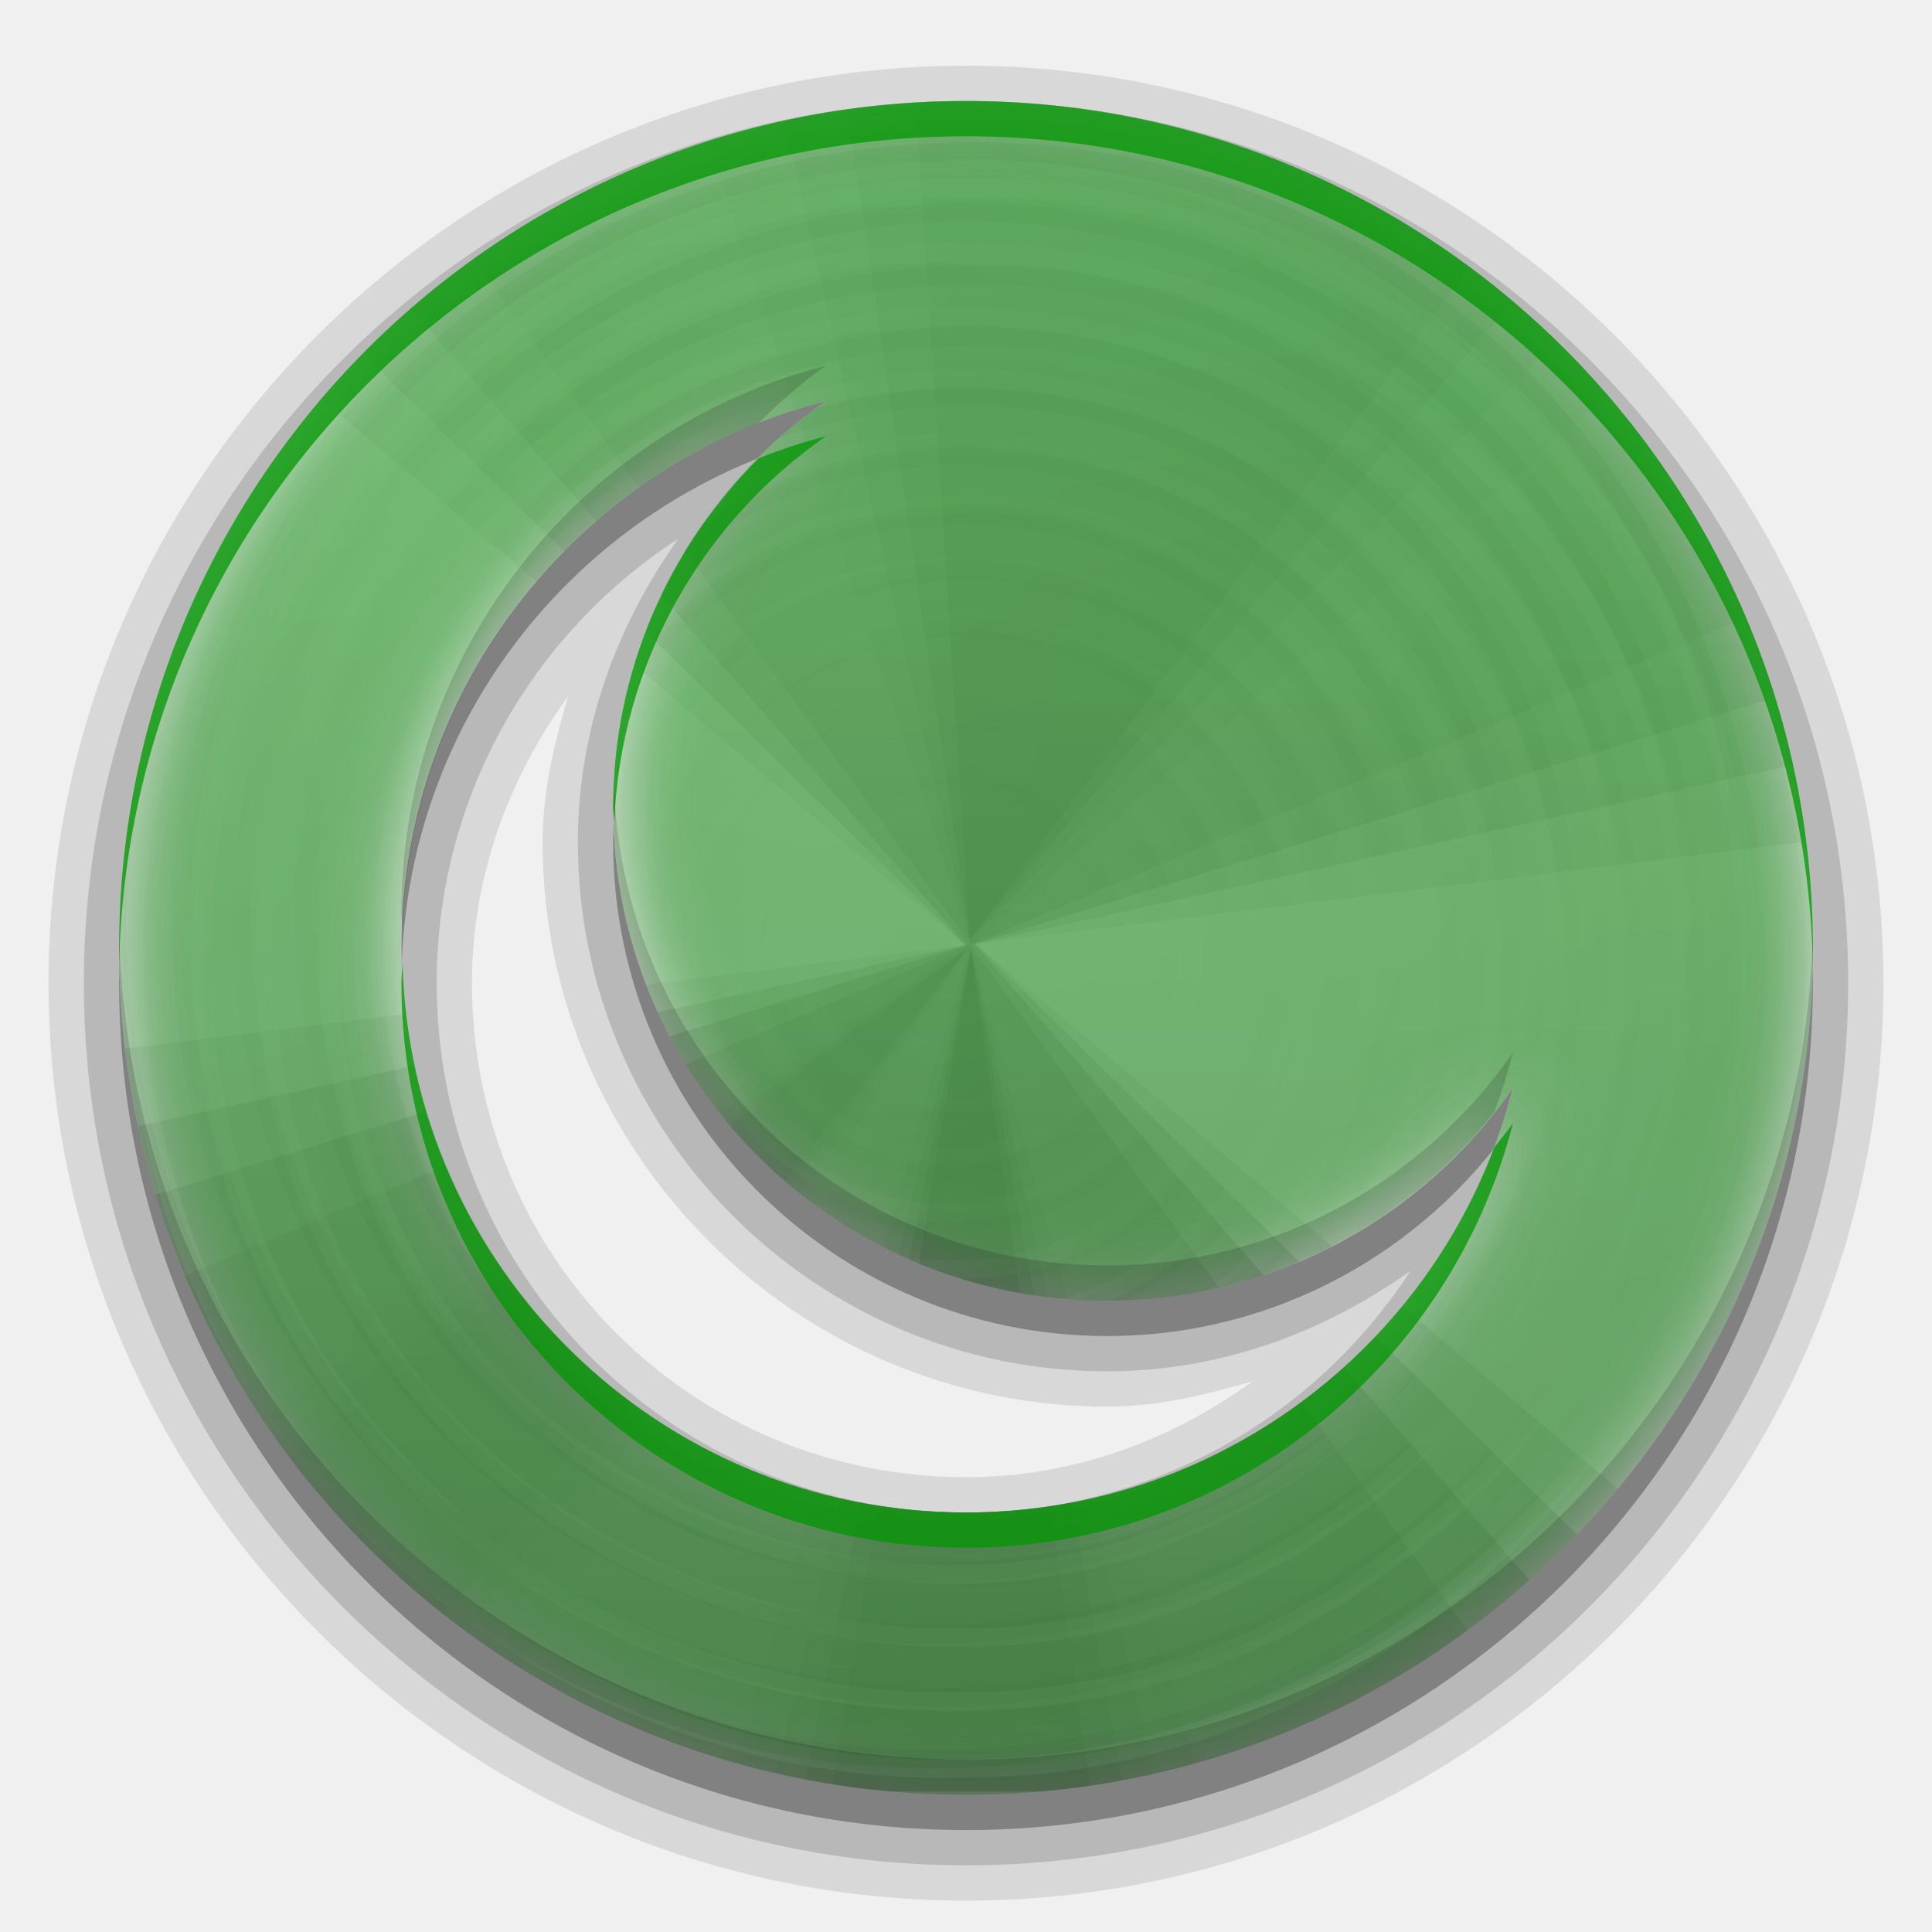
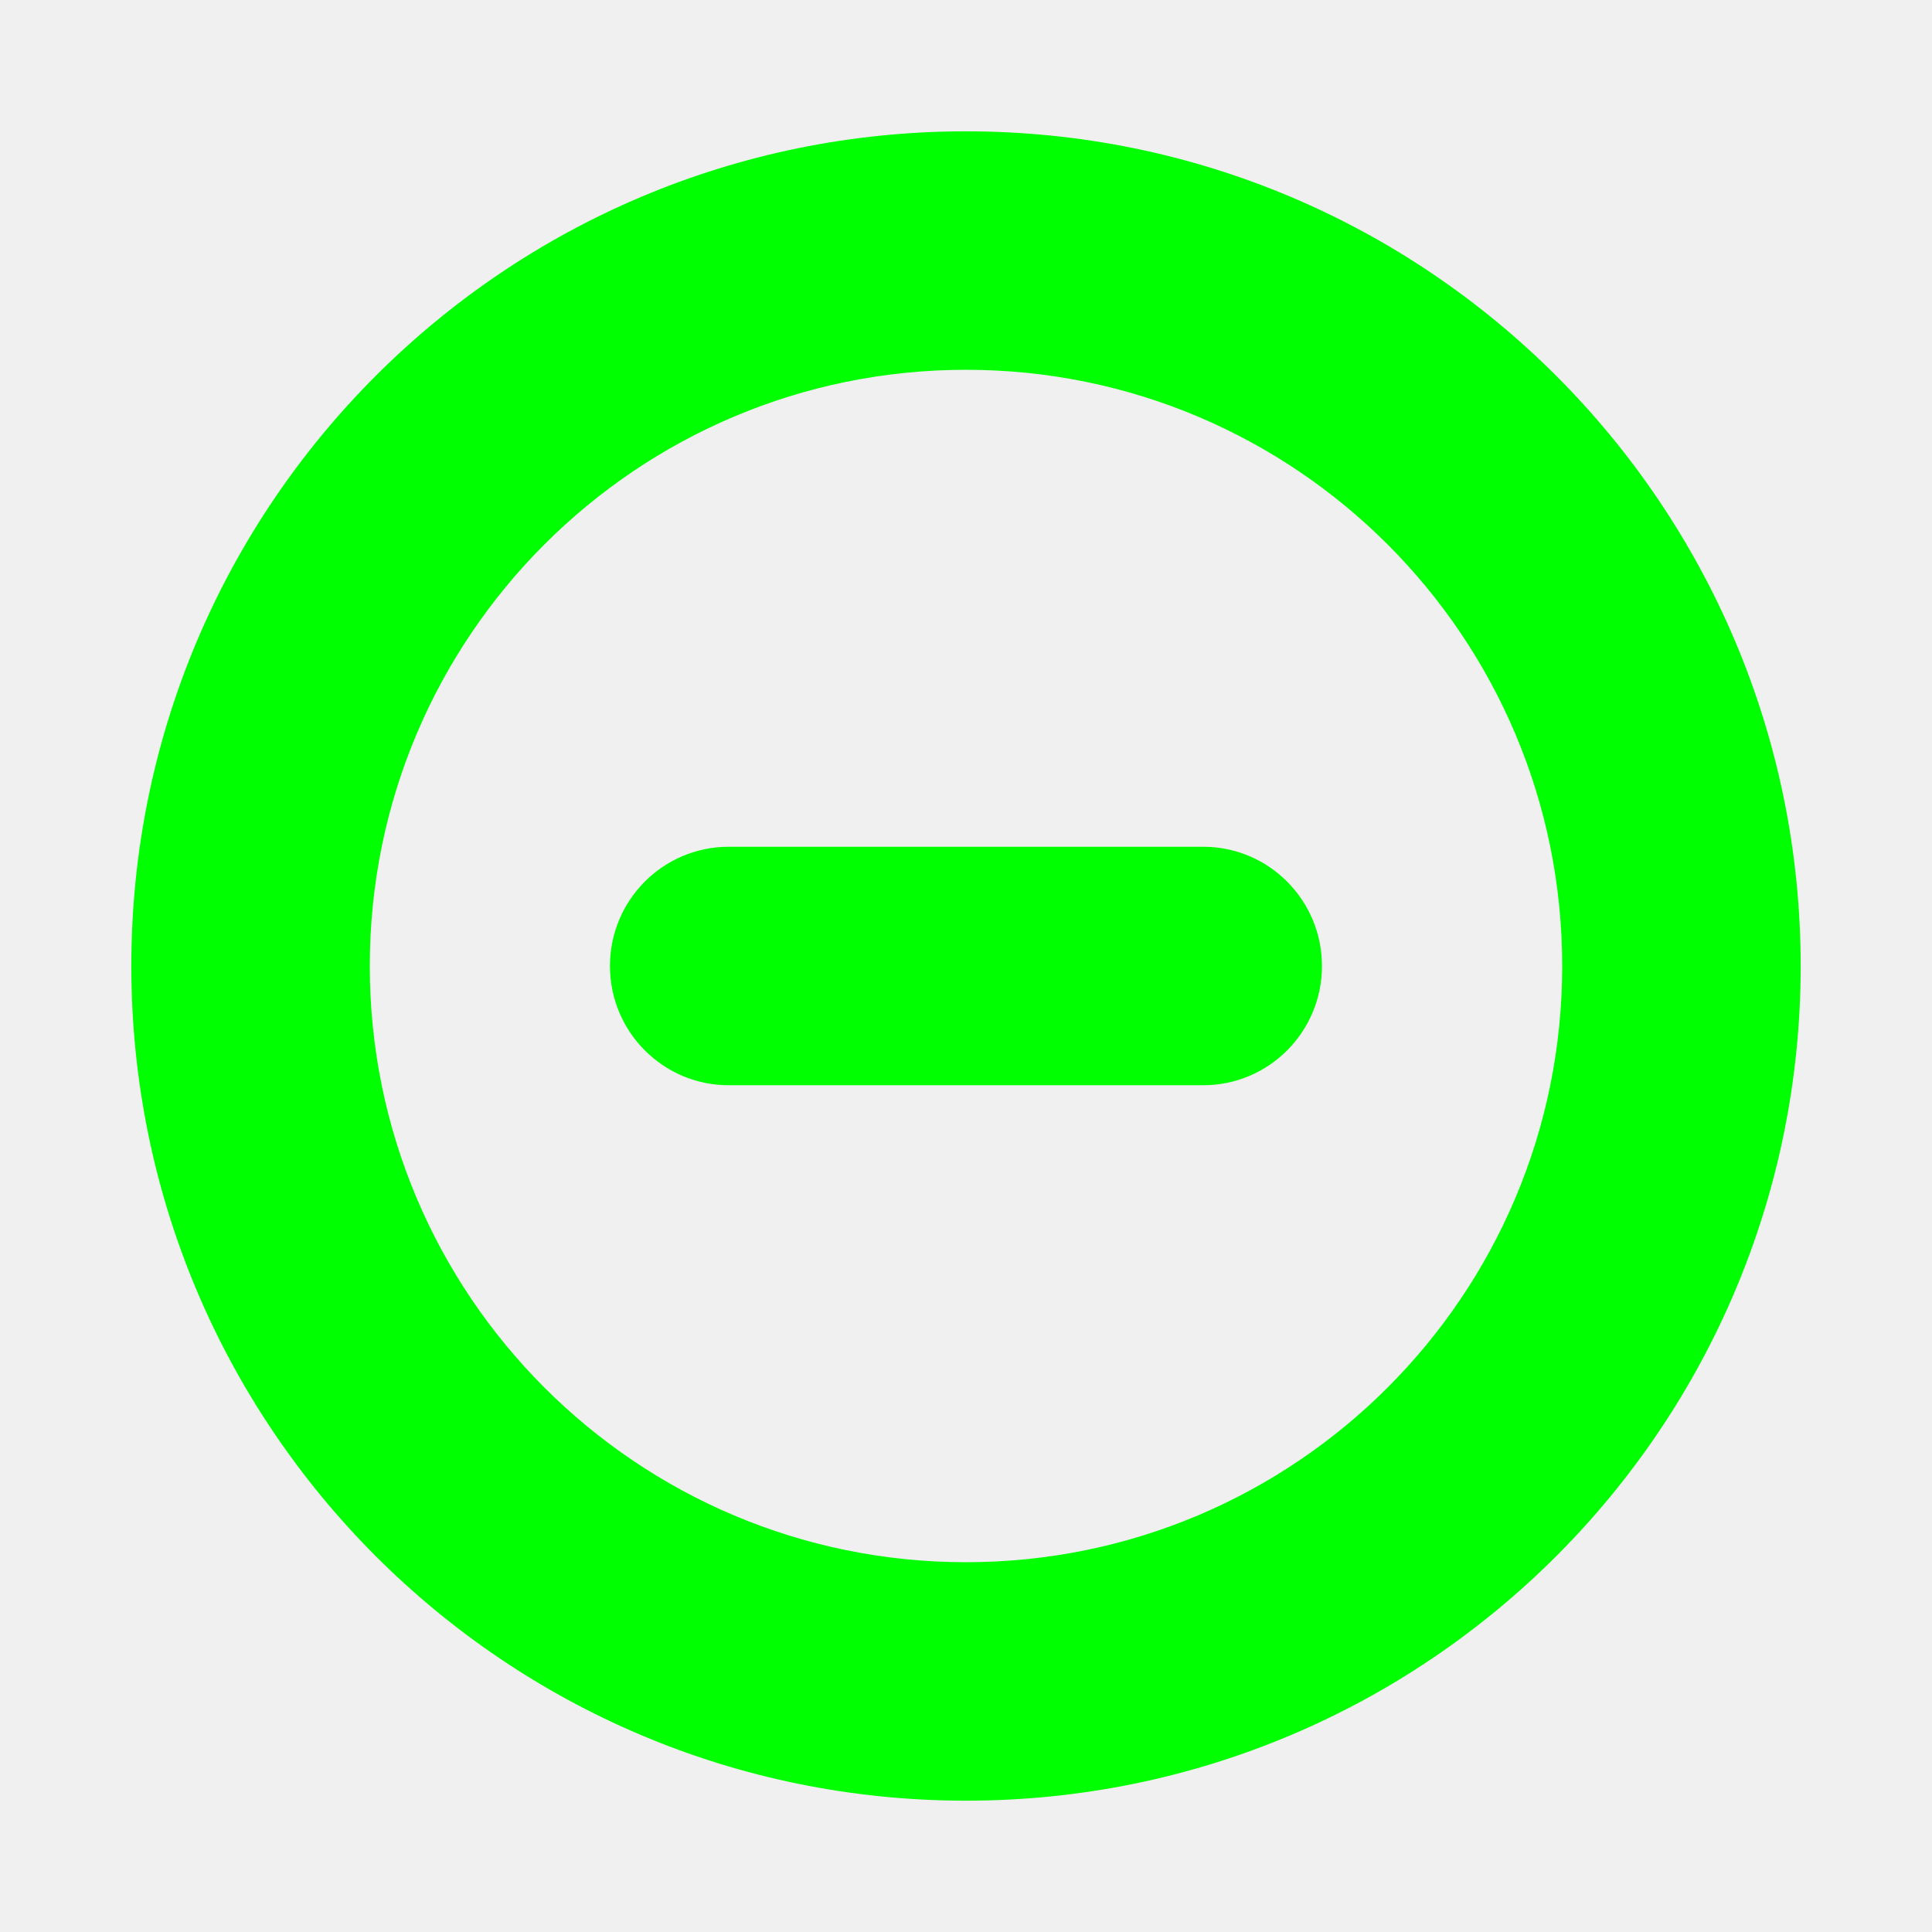
- <svg xmlns="http://www.w3.org/2000/svg" xmlns:xlink="http://www.w3.org/1999/xlink" width="32" height="32" version="1.1" viewBox="0 0 32 32" xml:space="preserve">
+ <svg xmlns="http://www.w3.org/2000/svg" width="32" height="32" version="1.1" xml:space="preserve">
  <defs>
-     <pattern id="pattern4" x="-30.15" y="7.25" patternTransform="matrix(.6 0 0 .6 38.738 17.136)" preserveAspectRatio="xMidYMid" xlink:href="#pattern1" />
-     <linearGradient id="ButtonShadow" x1="45.448" x2="45.448" y1="92.54" y2="7.016" gradientTransform="scale(1.0059 .99417)" gradientUnits="userSpaceOnUse">
-       <stop offset="0" />
-       <stop stop-opacity=".588" offset="1" />
-     </linearGradient>
-     <linearGradient id="linearGradient3737">
-       <stop stop-color="#fff" offset="0" />
-       <stop stop-color="#fff" stop-opacity="0" offset="1" />
-     </linearGradient>
-     <filter id="filter3174" x="-.048" y="-.048" width="1.095" height="1.097" color-interpolation-filters="sRGB">
-       <feGaussianBlur stdDeviation="1.71" />
-     </filter>
-     <linearGradient id="linearGradient3188" x1="36.357" x2="36.357" y1="6" y2="63.893" gradientUnits="userSpaceOnUse" xlink:href="#linearGradient3737" />
-     <filter id="filter3794" x="-.196" y="-.196" width="1.392" height="1.392" color-interpolation-filters="sRGB">
-       <feGaussianBlur stdDeviation="5.28" />
-     </filter>
-     <linearGradient id="linearGradient3613" x1="48" x2="48" y1="20.221" y2="138.66" gradientUnits="userSpaceOnUse" xlink:href="#linearGradient3737" />
-     <radialGradient id="radialGradient3619" cx="48" cy="90.172" r="42" gradientTransform="matrix(1.1573 0 0 .99591 -7.551 .19713)" gradientUnits="userSpaceOnUse" xlink:href="#linearGradient3737" />
-     <clipPath id="clipPath3613">
-       <rect x="6" y="6" width="84" height="84" rx="6" ry="6" fill="#fff" />
-     </clipPath>
-     <linearGradient id="linearGradient3617" x1="48" x2="48" y1="90" y2="5.988" gradientUnits="userSpaceOnUse">
-       <stop stop-color="#8c8c8c" offset="0" />
-       <stop stop-color="#dcdcdc" offset="1" />
-     </linearGradient>
-     <linearGradient id="ButtonShadow-0" x1="45.448" x2="45.448" y1="92.54" y2="7.016" gradientTransform="matrix(1.0059 0 0 .99417 100 0)" gradientUnits="userSpaceOnUse">
-       <stop offset="0" />
-       <stop stop-opacity=".588" offset="1" />
-     </linearGradient>
-     <linearGradient id="linearGradient3780" x1="32.251" x2="32.251" y1="6.132" y2="90.239" gradientTransform="matrix(1.0238 0 0 1.0119 -1.1429 -98.071)" gradientUnits="userSpaceOnUse" xlink:href="#ButtonShadow-0" />
-     <linearGradient id="linearGradient3721" x1="32.251" x2="32.251" y1="6.132" y2="90.239" gradientTransform="translate(0,-97)" gradientUnits="userSpaceOnUse" xlink:href="#ButtonShadow-0" />
-     <clipPath id="clipPath4194-1">
-       <rect x="6" y="6" width="84" height="84" rx="6" ry="6" fill="#f0f" />
-     </clipPath>
-     <linearGradient id="linearGradient4077-0" x1="48.234" x2="126.14" y1="48.047" y2="66.233" gradientUnits="userSpaceOnUse" xlink:href="#linearGradient4071-3" />
-     <linearGradient id="linearGradient4071-3">
-       <stop offset="0" />
-       <stop stop-opacity="0" offset="1" />
-     </linearGradient>
-     <linearGradient id="linearGradient4069-9" x1="48.055" x2="126.67" y1="48.032" y2="62.839" gradientUnits="userSpaceOnUse" xlink:href="#linearGradient4071-3" />
-     <linearGradient id="linearGradient4061-6" x1="47.997" x2="127.05" y1="48.029" y2="60.29" gradientUnits="userSpaceOnUse" xlink:href="#linearGradient4071-3" />
-     <linearGradient id="linearGradient4053-2" x1="47.998" x2="127.42" y1="48.029" y2="57.665" gradientUnits="userSpaceOnUse" xlink:href="#linearGradient4071-3" />
-     <linearGradient id="linearGradient4145-0" x1="48.234" x2="126.14" y1="48.047" y2="66.233" gradientUnits="userSpaceOnUse" xlink:href="#linearGradient3737" />
-     <linearGradient id="linearGradient4137-7" x1="48.055" x2="126.67" y1="48.032" y2="62.839" gradientUnits="userSpaceOnUse" xlink:href="#linearGradient3737" />
-     <linearGradient id="linearGradient4129-8" x1="47.997" x2="127.05" y1="48.029" y2="60.29" gradientUnits="userSpaceOnUse" xlink:href="#linearGradient3737" />
-     <linearGradient id="linearGradient4121-6" x1="47.998" x2="127.42" y1="48.029" y2="57.665" gradientUnits="userSpaceOnUse" xlink:href="#linearGradient3737" />
-     <radialGradient id="radialGradient3619-8" cx="48" cy="90.172" r="42" gradientTransform="matrix(1.1573 0 0 .99591 -7.551 .19713)" gradientUnits="userSpaceOnUse" xlink:href="#linearGradient3737" />
-     <radialGradient id="radialGradient3814-9" cx="48.41" cy="47.598" r="30.64" gradientTransform="matrix(1 0 0 .98496 -30 .71591)" gradientUnits="userSpaceOnUse">
-       <stop stop-color="#fff" stop-opacity="0" offset="0" />
-       <stop stop-color="#fff" offset="1" />
-     </radialGradient>
-     <radialGradient id="radialGradient5008" cx="48.265" cy="47.887" r="28.879" gradientTransform="matrix(1 0 0 1.0138 -30 -.66141)" gradientUnits="userSpaceOnUse">
-       <stop stop-opacity="0" offset="0" />
-       <stop offset="1" />
-     </radialGradient>
-     <pattern id="pattern1" width="92.062" height="91.062" fill="#000000" patternTransform="translate(38.738 17.136)" patternUnits="userSpaceOnUse" preserveAspectRatio="xMidYMid">
-       <g transform="translate(-1.9688 -3.9688)">
-         <g display="none">
-           <rect x="5" y="7" width="86" height="85" rx="6" ry="6" fill="url(#ButtonShadow)" filter="url(#filter3174)" opacity=".9" />
-         </g>
-         <path transform="scale(1,-1)" d="m12-95.031c-5.511 0-10.031 4.52-10.031 10.031v71c0 5.511 4.52 10.031 10.031 10.031h72c5.511 0 10.031-4.52 10.031-10.031v-71c0-5.511-4.52-10.031-10.031-10.031z" fill="url(#linearGradient3780)" opacity=".08" />
-         <path transform="scale(1,-1)" d="m12-94.031c-4.972 0-9.031 4.06-9.031 9.031v71c0 4.972 4.06 9.031 9.031 9.031h72c4.972 0 9.031-4.06 9.031-9.031v-71c0-4.972-4.06-9.031-9.031-9.031z" fill="url(#linearGradient3780)" opacity=".1" />
-         <path transform="scale(1,-1)" d="m12-93c-4.409 0-8 3.591-8 8v71c0 4.409 3.591 8 8 8h72c4.409 0 8-3.591 8-8v-71c0-4.409-3.591-8-8-8z" fill="url(#linearGradient3780)" opacity=".2" />
-         <rect transform="scale(1,-1)" x="5" y="-92" width="86" height="85" rx="7" ry="7" fill="url(#linearGradient3780)" opacity=".3" />
-         <rect transform="scale(1,-1)" x="6" y="-91" width="84" height="84" rx="6" ry="6" fill="url(#linearGradient3721)" opacity=".45" />
-         <g opacity=".9">
-           <rect x="6" y="6" width="84" height="84" rx="6" ry="6" fill="url(#linearGradient3617)" />
-         </g>
-         <g display="none">
-           <rect x="15" y="15" width="66" height="66" rx="12" ry="12" clip-path="url(#clipPath3613)" fill="url(#linearGradient3613)" filter="url(#filter3794)" opacity=".3" stroke="#fff" stroke-linecap="round" stroke-width=".5" />
-         </g>
-         <g>
-           <g clip-path="url(#clipPath4194-1)">
-             <g transform="matrix(.14137 .99272 -1.1652 .12045 96.937 -5.1947)" opacity=".9">
-               <path transform="rotate(-6.2214 47.948 50.203)" d="m108.9 48a60.896 60.896 0 0 1-6.546 27.467l-54.35-27.467z" color="#000000" fill="url(#linearGradient4077-0)" opacity=".05" />
-               <path transform="rotate(-3.7483 47.985 48.898)" d="m108.9 48a60.896 60.896 0 0 1-4.457 22.869l-56.439-22.869z" color="#000000" fill="url(#linearGradient4069-9)" opacity=".07" />
-               <path transform="rotate(-1.898 48 48)" d="m108.9 48a60.896 60.896 0 0 1-3.13 19.272l-57.766-19.272z" color="#000000" fill="url(#linearGradient4061-6)" opacity=".1" />
-               <path d="m108.9 48a60.896 60.896 0 0 1-2.075 15.761l-58.821-15.761z" color="#000000" fill="url(#linearGradient4053-2)" opacity=".1" />
-             </g>
-             <g transform="matrix(1.8327 0 0 1.8327 14.258 -39.234)">
-               <path d="m19.196 49.867c-3.738 2.563-5.605-4.899-1.155-4.812 4.387-0.236 3.979 6.801-0.145 6.615-3.174 0.243-5.099-3.899-3.104-6.285 2.028-2.981 7.171-1.684 7.739 1.817 0.969 3.636-3.157 7.039-6.567 5.523-3.946-1.27-4.49-7.147-1.107-9.366 3.57-2.796 9.392 0.237 9.206 4.758 0.257 4.351-4.689 7.672-8.648 5.935-4.719-1.551-5.692-8.42-1.909-11.473 3.659-3.435 10.363-1.458 11.675 3.359 1.593 4.559-2.064 9.921-6.919 10.009-4.934 0.465-9.383-4.339-8.523-9.226 0.48-5.046 6.044-8.597 10.839-7.043 5.178 1.246 7.964 7.581 5.662 12.315-2.07 5.179-9.066 7.066-13.621 4.002-5.193-3.02-5.926-10.894-1.748-15.071 4.296-4.829 12.904-3.785 16.129 1.74 3.588 5.437 0.746 13.65-5.445 15.695-6.086 2.396-13.647-1.742-14.738-8.236-1.475-6.41 3.513-13.363 10.125-13.809 6.547-0.848 13.055 4.594 13.184 11.238 0.524 6.584-5.016 12.887-11.659 13.025-6.795 0.538-13.3-5.181-13.44-12.038-0.552-7.008 5.346-13.715 12.417-13.857 7.223-0.571 14.129 5.518 14.275 12.799 0.544 7.071-5.078 13.91-12.15 14.606-7.061 1.019-14.41-3.962-15.813-11.012-1.766-7.233 2.791-15.364 10.015-17.38 7.395-2.395 16.204 1.872 18.685 9.293 2.829 7.457-1.115 16.692-8.578 19.625-7.624 3.346-17.458-0.451-20.71-8.154-3.627-7.73 0.028-17.902 7.832-21.439 7.827-3.917 18.336-0.419 22.166 7.477 4.217 7.914 0.889 18.76-7.088 22.891-7.991 4.527-19.171 1.382-23.61-6.665-4.844-8.057-1.898-19.571 6.209-24.326 7.972-5.073 19.561-2.547 24.767 5.319 5.622 7.876 3.599 19.843-4.152 25.573-7.618 6.053-19.659 4.732-25.992-2.575-6.537-7.045-6.348-18.848 0.006-25.943 5.969-7.141 17.094-8.694 25.012-3.988 7.87 4.287 11.778 14.219 9.325 22.775-2.103 8.654-10.4 15.24-19.316 15.262-9.351 0.375-18.515-6.176-20.825-15.313-2.841-9.826 2.376-21.277 11.857-25.283 9.8-4.53 22.58-0.439 27.807 9.041 5.626 9.457 2.708 22.79-6.297 29.089-8.847 6.617-22.359 5.123-29.763-2.992-7.444-7.667-7.989-20.556-1.734-29.099 5.692-8.332 17.147-11.703 26.557-8.288 9.341 3.005 16.04 12.41 15.837 22.219 0.144 10.289-6.982 20.253-16.957 23.048-10.921 3.426-23.853-1.92-28.876-12.274-5.597-10.683-1.901-25.099 8.168-31.749 9.878-6.965 24.558-5.161 32.664 3.725 8.12 8.388 8.871 22.382 2.264 31.88-5.872 9.029-17.788 13.194-28.077 10.261-10.334-2.561-18.453-12.028-19.261-22.667-1.248-11.538 5.842-23.477 16.82-27.472 11.762-4.671 26.426 0.214 32.851 11.167 6.963 11.11 4.254 26.939-5.848 35.24-9.018 7.808-23.123 8.436-33.025 1.904-9.31-5.773-14.27-17.436-12.265-28.168 1.644-10.785 10.062-20.171 20.686-22.756 11.827-3.17 25.393 2.049 31.78 12.56 6.786 10.594 5.379 25.435-2.951 34.783-7.206 8.462-19.472 11.822-30.072 8.71-10.58-2.807-19.155-11.944-21.08-22.747-2.468-12.198 3.355-25.652 14.214-31.864 11.255-6.788 26.724-4.954 36.275 3.999 8.648 7.756 11.835 20.656 8.327 31.654-2.022 6.679-6.326 12.653-12.119 16.565" fill="none" opacity=".2" stroke="url(#radialGradient3814-9)" stroke-width=".479" />
-               <path d="m16.909 49.337c-3.886-1.859 1.369-6.941 3.412-3.237 2.279 3.499-3.707 6.507-5.513 3.024-1.708-2.497 0.786-6.049 3.698-5.541 3.417 0.252 4.794 5.102 2.182 7.233-2.532 2.525-7.293 0.746-7.666-2.781-0.83-3.851 3.749-7.092 7.183-5.362 3.997 1.609 4.268 7.843 0.458 9.838-3.459 2.279-8.543-0.214-8.994-4.298-0.966-4.622 4.226-8.686 8.535-7.023 4.566 1.379 6.125 7.836 2.783 11.205-2.996 3.478-9.147 3.016-11.526-0.939-2.727-3.84-0.888-9.785 3.544-11.399 4.381-2.002 9.948 0.889 10.947 5.574 1.435 4.854-2.455 10.158-7.446 10.512-5.247 0.757-10.124-4.104-9.766-9.309 0.018-5.71 6.15-10.054 11.573-8.6 6.016 1.241 9.248 8.822 6.232 14.102-2.77 5.537-10.88 7.1-15.506 2.977-4.864-3.87-5.051-12.061-0.225-16.044 4.575-4.26 12.667-3.458 16.177 1.772 3.809 4.986 2.422 12.928-2.985 16.191-5.17 3.56-12.99 1.996-16.261-3.407-3.672-5.337-2.056-13.409 3.521-16.782 5.505-3.785 13.829-2.118 17.306 3.635 3.902 5.674 2.172 14.252-3.751 17.832-5.561 3.808-13.862 2.43-17.795-3.06-4.194-5.327-3.586-13.743 1.549-18.248 5.114-4.89 13.972-5.004 19.064-0.015 5.486 4.948 6.159 14.227 1.23 19.795-4.794 5.872-14.268 7.015-20.228 2.265-6.377-4.685-7.925-14.583-3.13-20.921 4.639-6.658 14.748-8.484 21.367-3.742 6.944 4.58 9.058 14.893 4.38 21.797-4.51 7.232-15.018 9.646-22.208 5.044-7.523-4.426-10.247-15.123-5.733-22.6 4.33-7.816 15.206-10.862 22.972-6.449 7.964 4.151 11.391 14.89 7.392 22.912-3.811 8.37-14.622 12.392-23.021 8.735-8.602-3.394-13.236-13.932-10.232-22.617 2.692-8.728 12.496-14.181 21.356-12.323 8.714 1.52 15.279 9.938 15.168 18.692 0.211 8.514-6.106 16.451-14.314 18.497-8.122 2.381-17.486-1.318-21.74-8.646-4.752-7.518-3.715-18.174 2.708-24.417 6.737-7.007 18.641-8.155 26.444-2.255 8.385 5.913 11.091 18.376 5.772 27.183-5.11 9.125-17.471 13.059-26.935 8.64-9.65-4.137-14.841-15.968-11.681-25.919 2.773-9.77 13.122-16.343 23.126-15.255 9.563 0.726 17.78 8.552 19.442 17.919 1.965 9.116-2.592 19.099-10.762 23.593-8.4 5.007-19.988 3.878-27.028-3.004-8.009-7.36-9.754-20.545-3.619-29.599 6.133-9.683 19.755-13.491 30.012-8.364 10.426 4.82 15.918 17.76 12.456 28.655-3.045 10.669-14.206 17.938-25.163 17.013-10.221-0.542-19.312-8.37-21.788-18.233-2.803-9.722 1.131-20.904 9.504-26.624 8.903-6.51 22.099-6.348 30.604 0.789 9.434 7.461 12.381 21.852 6.42 32.345-5.835 11.01-20.151 16.303-31.784 11.932-10.711-3.712-17.931-15.023-17.261-26.277 0.327-10.406 7.57-20.031 17.356-23.48 9.658-3.772 21.383-1.303 28.559 6.212 8.229 8.228 10.38 21.874 4.764 32.125-5.495 10.619-18.378 16.514-30.03 14.1-10.389-1.91-18.983-10.409-21.459-20.612-2.717-10.041 0.728-21.441 8.705-28.16 8.867-7.828 22.708-9.428 32.98-3.442 10.935 6.038 16.776 19.641 13.946 31.757-2.274 10.804-11.377 19.557-22.096 21.895-6.458 1.51-13.42 0.806-19.393-2.103" fill="none" opacity=".1" stroke="url(#radialGradient5008)" stroke-width=".479" />
-             </g>
-             <g transform="matrix(1.0628 -.13088 -.7401 3.2275 32.525 -100.67)" opacity=".9">
-               <path transform="rotate(-6.2214 47.948 50.203)" d="m108.9 48a60.896 60.896 0 0 1-6.546 27.467l-54.35-27.467z" color="#000000" fill="url(#linearGradient4145-0)" opacity=".2" />
-               <path transform="rotate(-3.7483 47.985 48.898)" d="m108.9 48a60.896 60.896 0 0 1-4.457 22.869l-56.439-22.869z" color="#000000" fill="url(#linearGradient4137-7)" opacity=".4" />
-               <path transform="rotate(-1.898 48 48)" d="m108.9 48a60.896 60.896 0 0 1-3.13 19.272l-57.766-19.272z" color="#000000" fill="url(#linearGradient4129-8)" opacity=".6" />
-               <path d="m108.9 48a60.896 60.896 0 0 1-2.075 15.761l-58.821-15.761z" color="#000000" fill="url(#linearGradient4121-6)" opacity=".8" />
-             </g>
-             <g transform="rotate(128.08 47.761 48)" opacity=".5">
-               <path transform="rotate(-6.2214 47.948 50.203)" d="m108.9 48a60.896 60.896 0 0 1-6.546 27.467l-54.35-27.467z" color="#000000" fill="url(#linearGradient4077-0)" opacity=".05" />
-               <path transform="rotate(-3.7483 47.985 48.898)" d="m108.9 48a60.896 60.896 0 0 1-4.457 22.869l-56.439-22.869z" color="#000000" fill="url(#linearGradient4069-9)" opacity=".07" />
-               <path transform="rotate(-1.898 48 48)" d="m108.9 48a60.896 60.896 0 0 1-3.13 19.272l-57.766-19.272z" color="#000000" fill="url(#linearGradient4061-6)" opacity=".1" />
-               <path d="m108.9 48a60.896 60.896 0 0 1-2.075 15.761l-58.821-15.761z" color="#000000" fill="url(#linearGradient4053-2)" opacity=".1" />
-             </g>
-             <g transform="matrix(-.068172 -1.046 2.7107 .60163 -79.095 69.08)" opacity=".8">
-               <path transform="rotate(-6.2214 47.948 50.203)" d="m108.9 48a60.896 60.896 0 0 1-6.546 27.467l-54.35-27.467z" color="#000000" fill="url(#linearGradient4077-0)" opacity=".05" />
-               <path transform="rotate(-3.7483 47.985 48.898)" d="m108.9 48a60.896 60.896 0 0 1-4.457 22.869l-56.439-22.869z" color="#000000" fill="url(#linearGradient4069-9)" opacity=".07" />
-               <path transform="rotate(-1.898 48 48)" d="m108.9 48a60.896 60.896 0 0 1-3.13 19.272l-57.766-19.272z" color="#000000" fill="url(#linearGradient4061-6)" opacity=".1" />
-               <path d="m108.9 48a60.896 60.896 0 0 1-2.075 15.761l-58.821-15.761z" color="#000000" fill="url(#linearGradient4053-2)" opacity=".1" />
-             </g>
-             <g transform="matrix(-1.0628 .13088 .7401 -3.2275 62.997 196.67)" opacity=".9">
-               <path transform="rotate(-6.2214 47.948 50.203)" d="m108.9 48a60.896 60.896 0 0 1-6.546 27.467l-54.35-27.467z" color="#000000" fill="url(#linearGradient4145-0)" opacity=".2" />
-               <path transform="rotate(-3.7483 47.985 48.898)" d="m108.9 48a60.896 60.896 0 0 1-4.457 22.869l-56.439-22.869z" color="#000000" fill="url(#linearGradient4137-7)" opacity=".4" />
-               <path transform="rotate(-1.898 48 48)" d="m108.9 48a60.896 60.896 0 0 1-3.13 19.272l-57.766-19.272z" color="#000000" fill="url(#linearGradient4129-8)" opacity=".6" />
-               <path d="m108.9 48a60.896 60.896 0 0 1-2.075 15.761l-58.821-15.761z" color="#000000" fill="url(#linearGradient4121-6)" opacity=".8" />
-             </g>
-           </g>
-         </g>
-         <g>
-           <path d="m12 90c-3.324 0-6-2.676-6-6v-72c0-0.335 0.041-0.651 0.094-0.969 0.049-0.296 0.097-0.597 0.188-0.875 0.01-0.03 0.021-0.064 0.031-0.094 0.099-0.288 0.235-0.547 0.375-0.812 0.145-0.274 0.316-0.536 0.5-0.781s0.374-0.473 0.594-0.688c0.44-0.428 0.943-0.815 1.5-1.094 0.279-0.14 0.573-0.247 0.875-0.344-0.256 0.1-0.487 0.236-0.719 0.375-0.007 0.004-0.024-0.004-0.031 0-0.032 0.019-0.062 0.043-0.094 0.062-0.12 0.077-0.231 0.164-0.344 0.25-0.106 0.081-0.213 0.161-0.312 0.25-0.178 0.161-0.347 0.345-0.5 0.531-0.108 0.13-0.218 0.265-0.312 0.406-0.025 0.038-0.038 0.086-0.062 0.125-0.065 0.103-0.13 0.205-0.188 0.312-0.101 0.195-0.206 0.416-0.281 0.625-0.008 0.022-0.024 0.041-0.031 0.062-0.032 0.092-0.036 0.187-0.062 0.281-0.03 0.107-0.07 0.203-0.094 0.312-0.073 0.342-0.125 0.698-0.125 1.062v72c0 2.782 2.218 5 5 5h72c2.782 0 5-2.218 5-5v-72c0-0.364-0.052-0.721-0.125-1.062-0.044-0.207-0.088-0.398-0.156-0.594-0.008-0.022-0.023-0.041-0.031-0.062-0.063-0.174-0.138-0.367-0.219-0.531-0.042-0.083-0.079-0.17-0.125-0.25-0.055-0.097-0.127-0.188-0.188-0.281-0.094-0.141-0.205-0.276-0.312-0.406-0.143-0.174-0.303-0.347-0.469-0.5-0.011-0.01-0.02-0.021-0.031-0.031-0.138-0.126-0.285-0.234-0.438-0.344-0.103-0.073-0.204-0.153-0.312-0.219-0.007-0.004-0.024 0.004-0.031 0-0.232-0.139-0.463-0.275-0.719-0.375 0.302 0.097 0.596 0.204 0.875 0.344 0.557 0.279 1.06 0.666 1.5 1.094 0.22 0.214 0.409 0.442 0.594 0.688s0.355 0.508 0.5 0.781c0.14 0.265 0.276 0.525 0.375 0.812 0.01 0.031 0.021 0.063 0.031 0.094 0.09 0.278 0.139 0.579 0.188 0.875 0.052 0.318 0.094 0.634 0.094 0.969v72c0 3.324-2.676 6-6 6z" display="none" fill="url(#radialGradient3619)" opacity=".25" />
-           <path d="m12 6c-3.324 0-6 2.676-6 6v72c0 0.335 0.041 0.651 0.094 0.969 0.049 0.296 0.097 0.597 0.188 0.875 0.01 0.03 0.021 0.064 0.031 0.094 0.099 0.288 0.235 0.547 0.375 0.812 0.145 0.274 0.316 0.536 0.5 0.781s0.374 0.473 0.594 0.688c0.44 0.428 0.943 0.815 1.5 1.094 0.279 0.14 0.573 0.247 0.875 0.344-0.256-0.1-0.487-0.236-0.719-0.375-0.007-0.004-0.024 0.004-0.031 0-0.032-0.019-0.062-0.043-0.094-0.062-0.12-0.077-0.231-0.164-0.344-0.25-0.106-0.081-0.213-0.161-0.312-0.25-0.178-0.161-0.347-0.345-0.5-0.531-0.108-0.13-0.218-0.265-0.312-0.406-0.025-0.038-0.038-0.086-0.062-0.125-0.065-0.103-0.13-0.205-0.188-0.312-0.101-0.195-0.206-0.416-0.281-0.625-8e-3 -0.022-0.024-0.041-0.031-0.062-0.032-0.092-0.036-0.187-0.062-0.281-0.03-0.107-0.07-0.203-0.094-0.312-0.073-0.342-0.125-0.698-0.125-1.062v-72c0-2.782 2.218-5 5-5h72c2.782 0 5 2.218 5 5v72c0 0.364-0.052 0.721-0.125 1.062-0.044 0.207-0.088 0.398-0.156 0.594-8e-3 0.022-0.023 0.041-0.031 0.062-0.063 0.174-0.138 0.367-0.219 0.531-0.042 0.083-0.079 0.17-0.125 0.25-0.055 0.097-0.127 0.188-0.188 0.281-0.094 0.141-0.205 0.276-0.312 0.406-0.143 0.174-0.303 0.347-0.469 0.5-0.011 0.01-0.02 0.021-0.031 0.031-0.138 0.126-0.285 0.234-0.438 0.344-0.103 0.073-0.204 0.153-0.312 0.219-7e-3 0.004-0.024-0.004-0.031 0-0.232 0.139-0.463 0.275-0.719 0.375 0.302-0.097 0.596-0.204 0.875-0.344 0.557-0.279 1.06-0.666 1.5-1.094 0.22-0.214 0.409-0.442 0.594-0.688s0.355-0.508 0.5-0.781c0.14-0.265 0.276-0.525 0.375-0.812 0.01-0.031 0.021-0.063 0.031-0.094 0.09-0.278 0.139-0.579 0.188-0.875 0.052-0.318 0.094-0.634 0.094-0.969v-72c0-3.324-2.676-6-6-6z" display="none" fill="url(#linearGradient3188)" opacity=".5" />
-           <path d="m12 6c-3.324 0-6 2.676-6 6v72c0 0.335 0.041 0.651 0.094 0.969 0.049 0.296 0.097 0.597 0.188 0.875 0.01 0.03 0.021 0.064 0.031 0.094 0.099 0.288 0.235 0.547 0.375 0.812 0.145 0.274 0.316 0.536 0.5 0.781s0.374 0.473 0.594 0.688c0.44 0.428 0.943 0.815 1.5 1.094 0.279 0.14 0.573 0.247 0.875 0.344-0.256-0.1-0.487-0.236-0.719-0.375-0.007-0.004-0.024 0.004-0.031 0-0.032-0.019-0.062-0.043-0.094-0.062-0.12-0.077-0.231-0.164-0.344-0.25-0.106-0.081-0.213-0.161-0.312-0.25-0.178-0.161-0.347-0.345-0.5-0.531-0.108-0.13-0.218-0.265-0.312-0.406-0.025-0.038-0.038-0.086-0.062-0.125-0.065-0.103-0.13-0.205-0.188-0.312-0.101-0.195-0.206-0.416-0.281-0.625-0.008-0.022-0.024-0.041-0.031-0.062-0.032-0.092-0.036-0.187-0.062-0.281-0.03-0.107-0.07-0.203-0.094-0.312-0.073-0.342-0.125-0.698-0.125-1.062v-72c0-2.782 2.218-5 5-5h72c2.782 0 5 2.218 5 5v72c0 0.364-0.052 0.721-0.125 1.062-0.044 0.207-0.088 0.398-0.156 0.594-0.008 0.022-0.023 0.041-0.031 0.062-0.063 0.174-0.138 0.367-0.219 0.531-0.042 0.083-0.079 0.17-0.125 0.25-0.055 0.097-0.127 0.188-0.188 0.281-0.094 0.141-0.205 0.276-0.312 0.406-0.143 0.174-0.303 0.347-0.469 0.5-0.011 0.01-0.02 0.021-0.031 0.031-0.138 0.126-0.285 0.234-0.438 0.344-0.103 0.073-0.204 0.153-0.312 0.219-0.007 0.004-0.024-0.004-0.031 0-0.232 0.139-0.463 0.275-0.719 0.375 0.302-0.097 0.596-0.204 0.875-0.344 0.557-0.279 1.06-0.666 1.5-1.094 0.22-0.214 0.409-0.442 0.594-0.688s0.355-0.508 0.5-0.781c0.14-0.265 0.276-0.525 0.375-0.812 0.01-0.031 0.021-0.063 0.031-0.094 0.09-0.278 0.139-0.579 0.188-0.875 0.052-0.318 0.094-0.634 0.094-0.969v-72c0-3.324-2.676-6-6-6z" fill="url(#linearGradient3188)" opacity=".5" />
-           <path d="m12 90c-3.324 0-6-2.676-6-6v-72c0-0.335 0.041-0.651 0.094-0.969 0.049-0.296 0.097-0.597 0.188-0.875 0.01-0.03 0.021-0.064 0.031-0.094 0.099-0.288 0.235-0.547 0.375-0.812 0.145-0.274 0.316-0.536 0.5-0.781s0.374-0.473 0.594-0.688c0.44-0.428 0.943-0.815 1.5-1.094 0.279-0.14 0.573-0.247 0.875-0.344-0.256 0.1-0.487 0.236-0.719 0.375-0.007 0.004-0.024-0.004-0.031 0-0.032 0.019-0.062 0.043-0.094 0.062-0.12 0.077-0.231 0.164-0.344 0.25-0.106 0.081-0.213 0.161-0.312 0.25-0.178 0.161-0.347 0.345-0.5 0.531-0.108 0.13-0.218 0.265-0.312 0.406-0.025 0.038-0.038 0.086-0.062 0.125-0.065 0.103-0.13 0.205-0.188 0.312-0.101 0.195-0.206 0.416-0.281 0.625-0.008 0.022-0.024 0.041-0.031 0.062-0.032 0.092-0.036 0.187-0.062 0.281-0.03 0.107-0.07 0.203-0.094 0.312-0.073 0.342-0.125 0.698-0.125 1.062v72c0 2.782 2.218 5 5 5h72c2.782 0 5-2.218 5-5v-72c0-0.364-0.052-0.721-0.125-1.062-0.044-0.207-0.088-0.398-0.156-0.594-0.008-0.022-0.023-0.041-0.031-0.062-0.063-0.174-0.138-0.367-0.219-0.531-0.042-0.083-0.079-0.17-0.125-0.25-0.055-0.097-0.127-0.188-0.188-0.281-0.094-0.141-0.205-0.276-0.312-0.406-0.143-0.174-0.303-0.347-0.469-0.5-0.011-0.01-0.02-0.021-0.031-0.031-0.138-0.126-0.285-0.234-0.438-0.344-0.103-0.073-0.204-0.153-0.312-0.219-0.007-0.004-0.024 0.004-0.031 0-0.232-0.139-0.463-0.275-0.719-0.375 0.302 0.097 0.596 0.204 0.875 0.344 0.557 0.279 1.06 0.666 1.5 1.094 0.22 0.214 0.409 0.442 0.594 0.688s0.355 0.508 0.5 0.781c0.14 0.265 0.276 0.525 0.375 0.812 0.01 0.031 0.021 0.063 0.031 0.094 0.09 0.278 0.139 0.579 0.188 0.875 0.052 0.318 0.094 0.634 0.094 0.969v72c0 3.324-2.676 6-6 6z" fill="url(#radialGradient3619-8)" opacity=".2" />
-         </g>
-       </g>
-     </pattern>
-     <linearGradient id="linearGradient3728" x1="56" x2="56" y1="72" y2="24" gradientUnits="userSpaceOnUse">
-       <stop stop-color="#006500" offset="0" />
-       <stop stop-color="#008e00" offset="1" />
-     </linearGradient>
-     <filter id="filter8" x="-.4" y="-.4" width="1.8" height="1.8" color-interpolation-filters="sRGB">
-       <feBlend in2="SourceGraphic" result="result3" />
-       <feComposite in2="result3" k2="1" operator="arithmetic" result="result4" />
-       <feColorMatrix in="result4" result="result0" values="1 0 0 0 0 0 1 0 0 0 0 0 1 0 0 0 0 0 0.85 0 " />
-       <feGaussianBlur in="SourceAlpha" stdDeviation="7" />
-       <feSpecularLighting result="result1" specularExponent="25" surfaceScale="5">
-         <feDistantLight azimuth="225" elevation="50" />
-       </feSpecularLighting>
-       <feComposite in2="result0" k1="0.5" k2="1" k3="0.5" operator="arithmetic" />
-       <feComposite in2="result0" operator="atop" result="result2" />
-       <feGaussianBlur in="result2" stdDeviation="1" />
-       <feComposite in2="SourceGraphic" operator="in" />
-     </filter>
+     <style id="current-color-scheme" type="text/css">.ColorScheme-Text { color:#444444; } .ColorScheme-Highlight { color:#4285f4; } .ColorScheme-NeutralText { color:#ff9800; } .ColorScheme-PositiveText { color:#4caf50; } .ColorScheme-NegativeText { color:#f44336; }</style>
+     <style type="text/css">.ColorScheme-Text { color:#6e6e6e; } .ColorScheme-Highlight { color:#4285f4; } .ColorScheme-NeutralText { color:#ff9800; } .ColorScheme-PositiveText { color:#4caf50; } .ColorScheme-NegativeText { color:#f44336; }</style>
  </defs>
-   <g transform="matrix(.58446 0 0 .58446 -12.054 -12.354)">
-     <g>
-       <path d="m48 23c-14.322 0-26 11.678-26 26s11.678 26 26 26 26-11.678 26-26-11.678-26-26-26zm-11.281 17.875c-0.381 1.321-0.719 2.676-0.719 4.125 0 8.801 7.199 16 16 16 1.449 0 2.804-0.338 4.125-0.719-2.301 1.661-5.06 2.719-8.125 2.719-7.773 0-14-6.227-14-14 0-3.065 1.058-5.824 2.719-8.125z" opacity=".1" />
-       <path d="m48 24c-13.788 0-25 11.212-25 25s11.212 25 25 25 25-11.212 25-25-11.212-25-25-25zm-8.156 12.406c-1.733 2.443-2.844 5.375-2.844 8.594 0 8.265 6.735 15 15 15 3.218 0 6.151-1.111 8.594-2.844-2.675 4.119-7.31 6.844-12.594 6.844-8.304 0-15-6.696-15-15 0-5.284 2.724-9.919 6.844-12.594z" opacity=".15" />
-       <path d="m48 25c-13.255 0-24 10.745-24 24s10.745 24 24 24 24-10.745 24-24-10.745-24-24-24zm-3.969 8.5c-3.639 2.528-6.031 6.733-6.031 11.5 0 7.732 6.268 14 14 14 4.767 0 8.972-2.392 11.5-6.031-1.769 6.911-8.037 12.031-15.5 12.031-8.837 0-16-7.163-16-16 0-7.463 5.12-13.731 12.031-15.5z" opacity=".3" />
-     </g>
-     <path d="m48 24c-13.255 0-24 10.745-24 24s10.745 24 24 24 24-10.745 24-24-10.745-24-24-24zm-3.969 8.5c-3.639 2.528-6.031 6.733-6.031 11.5 0 7.732 6.268 14 14 14 4.767 0 8.972-2.392 11.5-6.031-1.769 6.911-8.037 12.031-15.5 12.031-8.837 0-16-7.163-16-16 0-7.463 5.12-13.731 12.031-15.5z" fill="url(#pattern4)" />
-     <path d="m48 24c-13.255 0-24 10.745-24 24s10.745 24 24 24 24-10.745 24-24-10.745-24-24-24zm-3.969 8.5c-3.639 2.528-6.031 6.733-6.031 11.5 0 7.732 6.268 14 14 14 4.767 0 8.972-2.392 11.5-6.031-1.769 6.911-8.037 12.031-15.5 12.031-8.837 0-16-7.163-16-16 0-7.463 5.12-13.731 12.031-15.5z" fill="url(#linearGradient3728)" filter="url(#filter8)" opacity=".8" />
-     <path d="m48 24c-13.255 0-24 10.745-24 24 0 0.166-0.003 0.335 0 0.5 0.264-13.026 10.911-23.5 24-23.5s23.736 10.474 24 23.5c0.003-0.165 0-0.334 0-0.5 0-13.255-10.745-24-24-24zm-3.969 9.5c-0.653 0.167-1.288 0.38-1.906 0.625-2.535 2.532-4.125 6.01-4.125 9.875 0 0.147 0.027 0.291 0.031 0.438 0.183-4.53 2.507-8.511 6-10.938zm-12 14.938c-0.007 0.189-0.031 0.372-0.031 0.562 0 8.837 7.163 16 16 16 7.463 0 13.731-5.12 15.5-12.031-0.164 0.237-0.353 0.462-0.531 0.688-2.287 6.042-8.127 10.344-14.969 10.344-8.688 0-15.733-6.932-15.969-15.562z" fill="#009600" opacity=".75" />
-     <path d="m44.031 31.5c-6.911 1.769-12.031 8.037-12.031 15.5 0 0.149 0.027 0.29 0.031 0.438 0.229-6.511 4.336-12.034 10.094-14.312 0.591-0.591 1.218-1.147 1.906-1.625zm-6 11.938c-0.008 0.19-0.031 0.371-0.031 0.562 0 7.732 6.268 14 14 14 4.457 0 8.405-2.097 10.969-5.344 0.207-0.548 0.384-1.113 0.531-1.688-2.528 3.639-6.733 6.031-11.5 6.031-7.585 0-13.736-6.034-13.969-13.562zm-14.031 4.062c-0.003 0.165 0 0.334 0 0.5 0 13.255 10.745 24 24 24s24-10.745 24-24c0-0.166 0.003-0.335 0-0.5-0.264 13.026-10.911 23.5-24 23.5s-23.736-10.474-24-23.5z" opacity=".15" />
-   </g>
+   <path class="ColorScheme-Text" d="m16 2.175a13.825 13.825 0 0 0-13.825 13.825 13.825 13.825 0 0 0 13.825 13.825 13.825 13.825 0 0 0 13.825-13.825 13.825 13.825 0 0 0-13.825-13.825zm0 3.95a9.875 9.875 0 0 1 9.875 9.875 9.875 9.875 0 0 1-9.875 9.875 9.875 9.875 0 0 1-9.875-9.875 9.875 9.875 0 0 1 9.875-9.875zm-3.931 7.9a1.966 1.975 0 1 0 0 3.95h7.861a1.966 1.975 0 1 0 0-3.95z" fill="#0f0" stroke-width="1.975" />
</svg>
